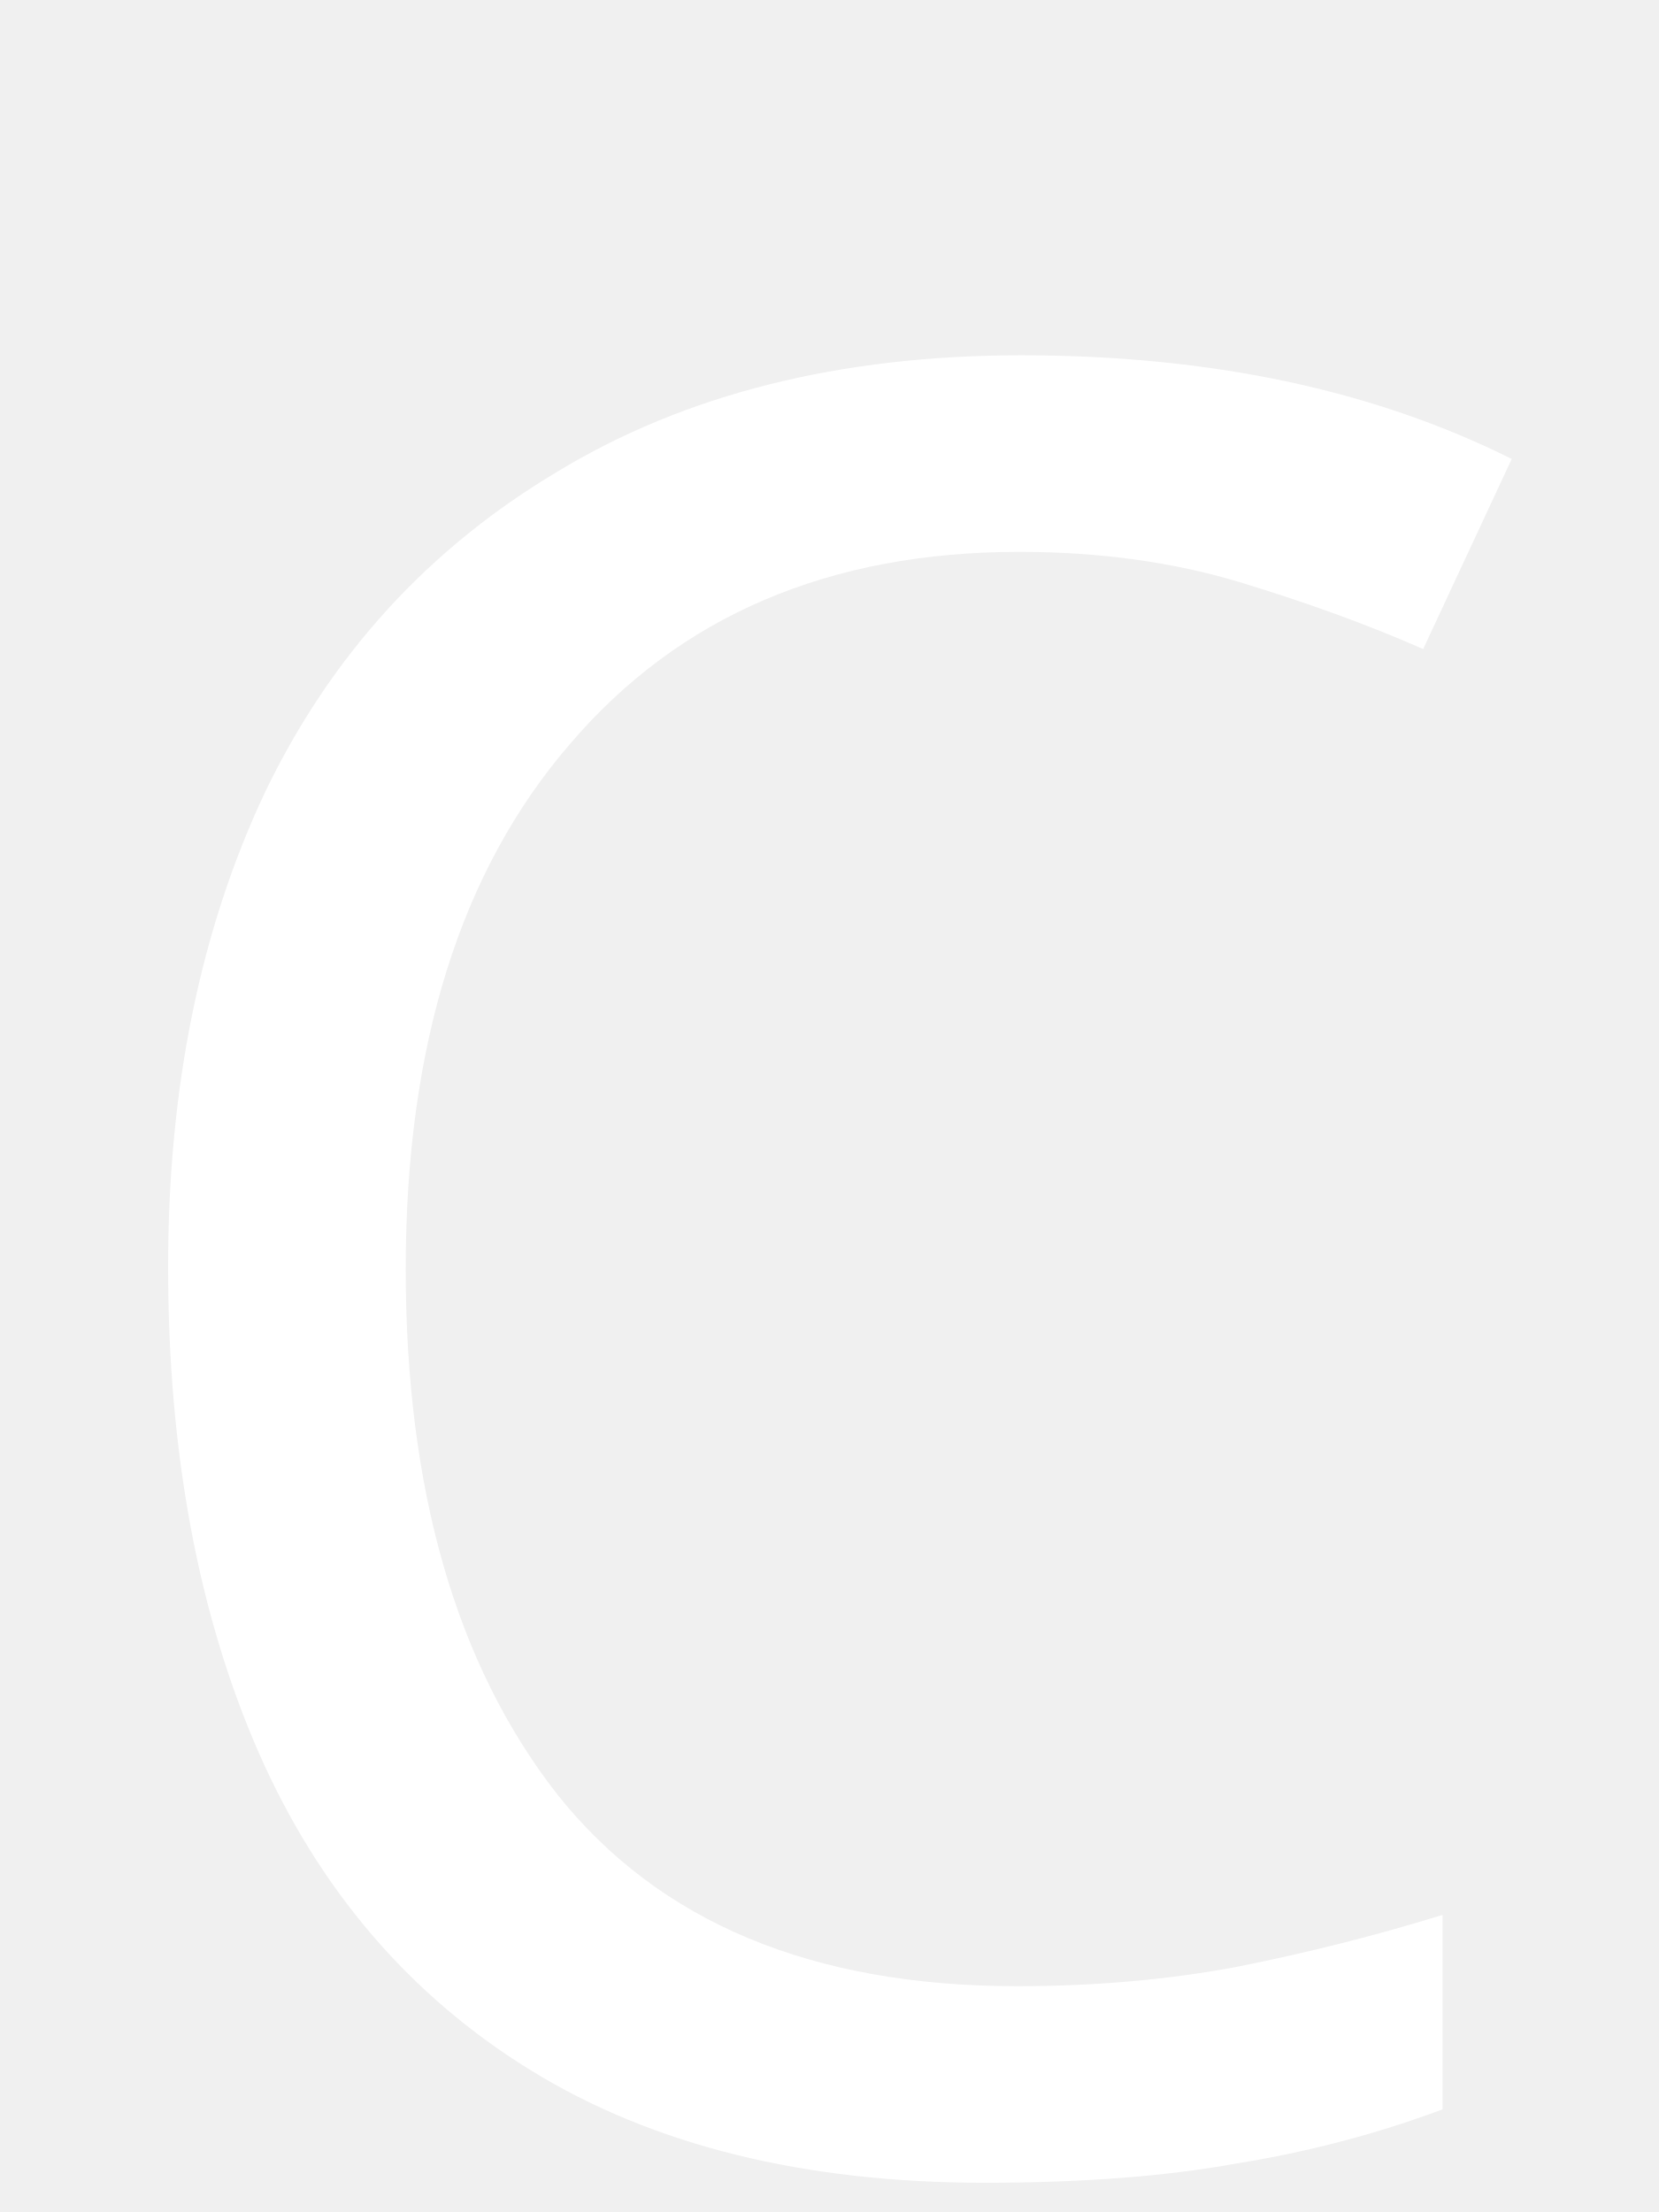
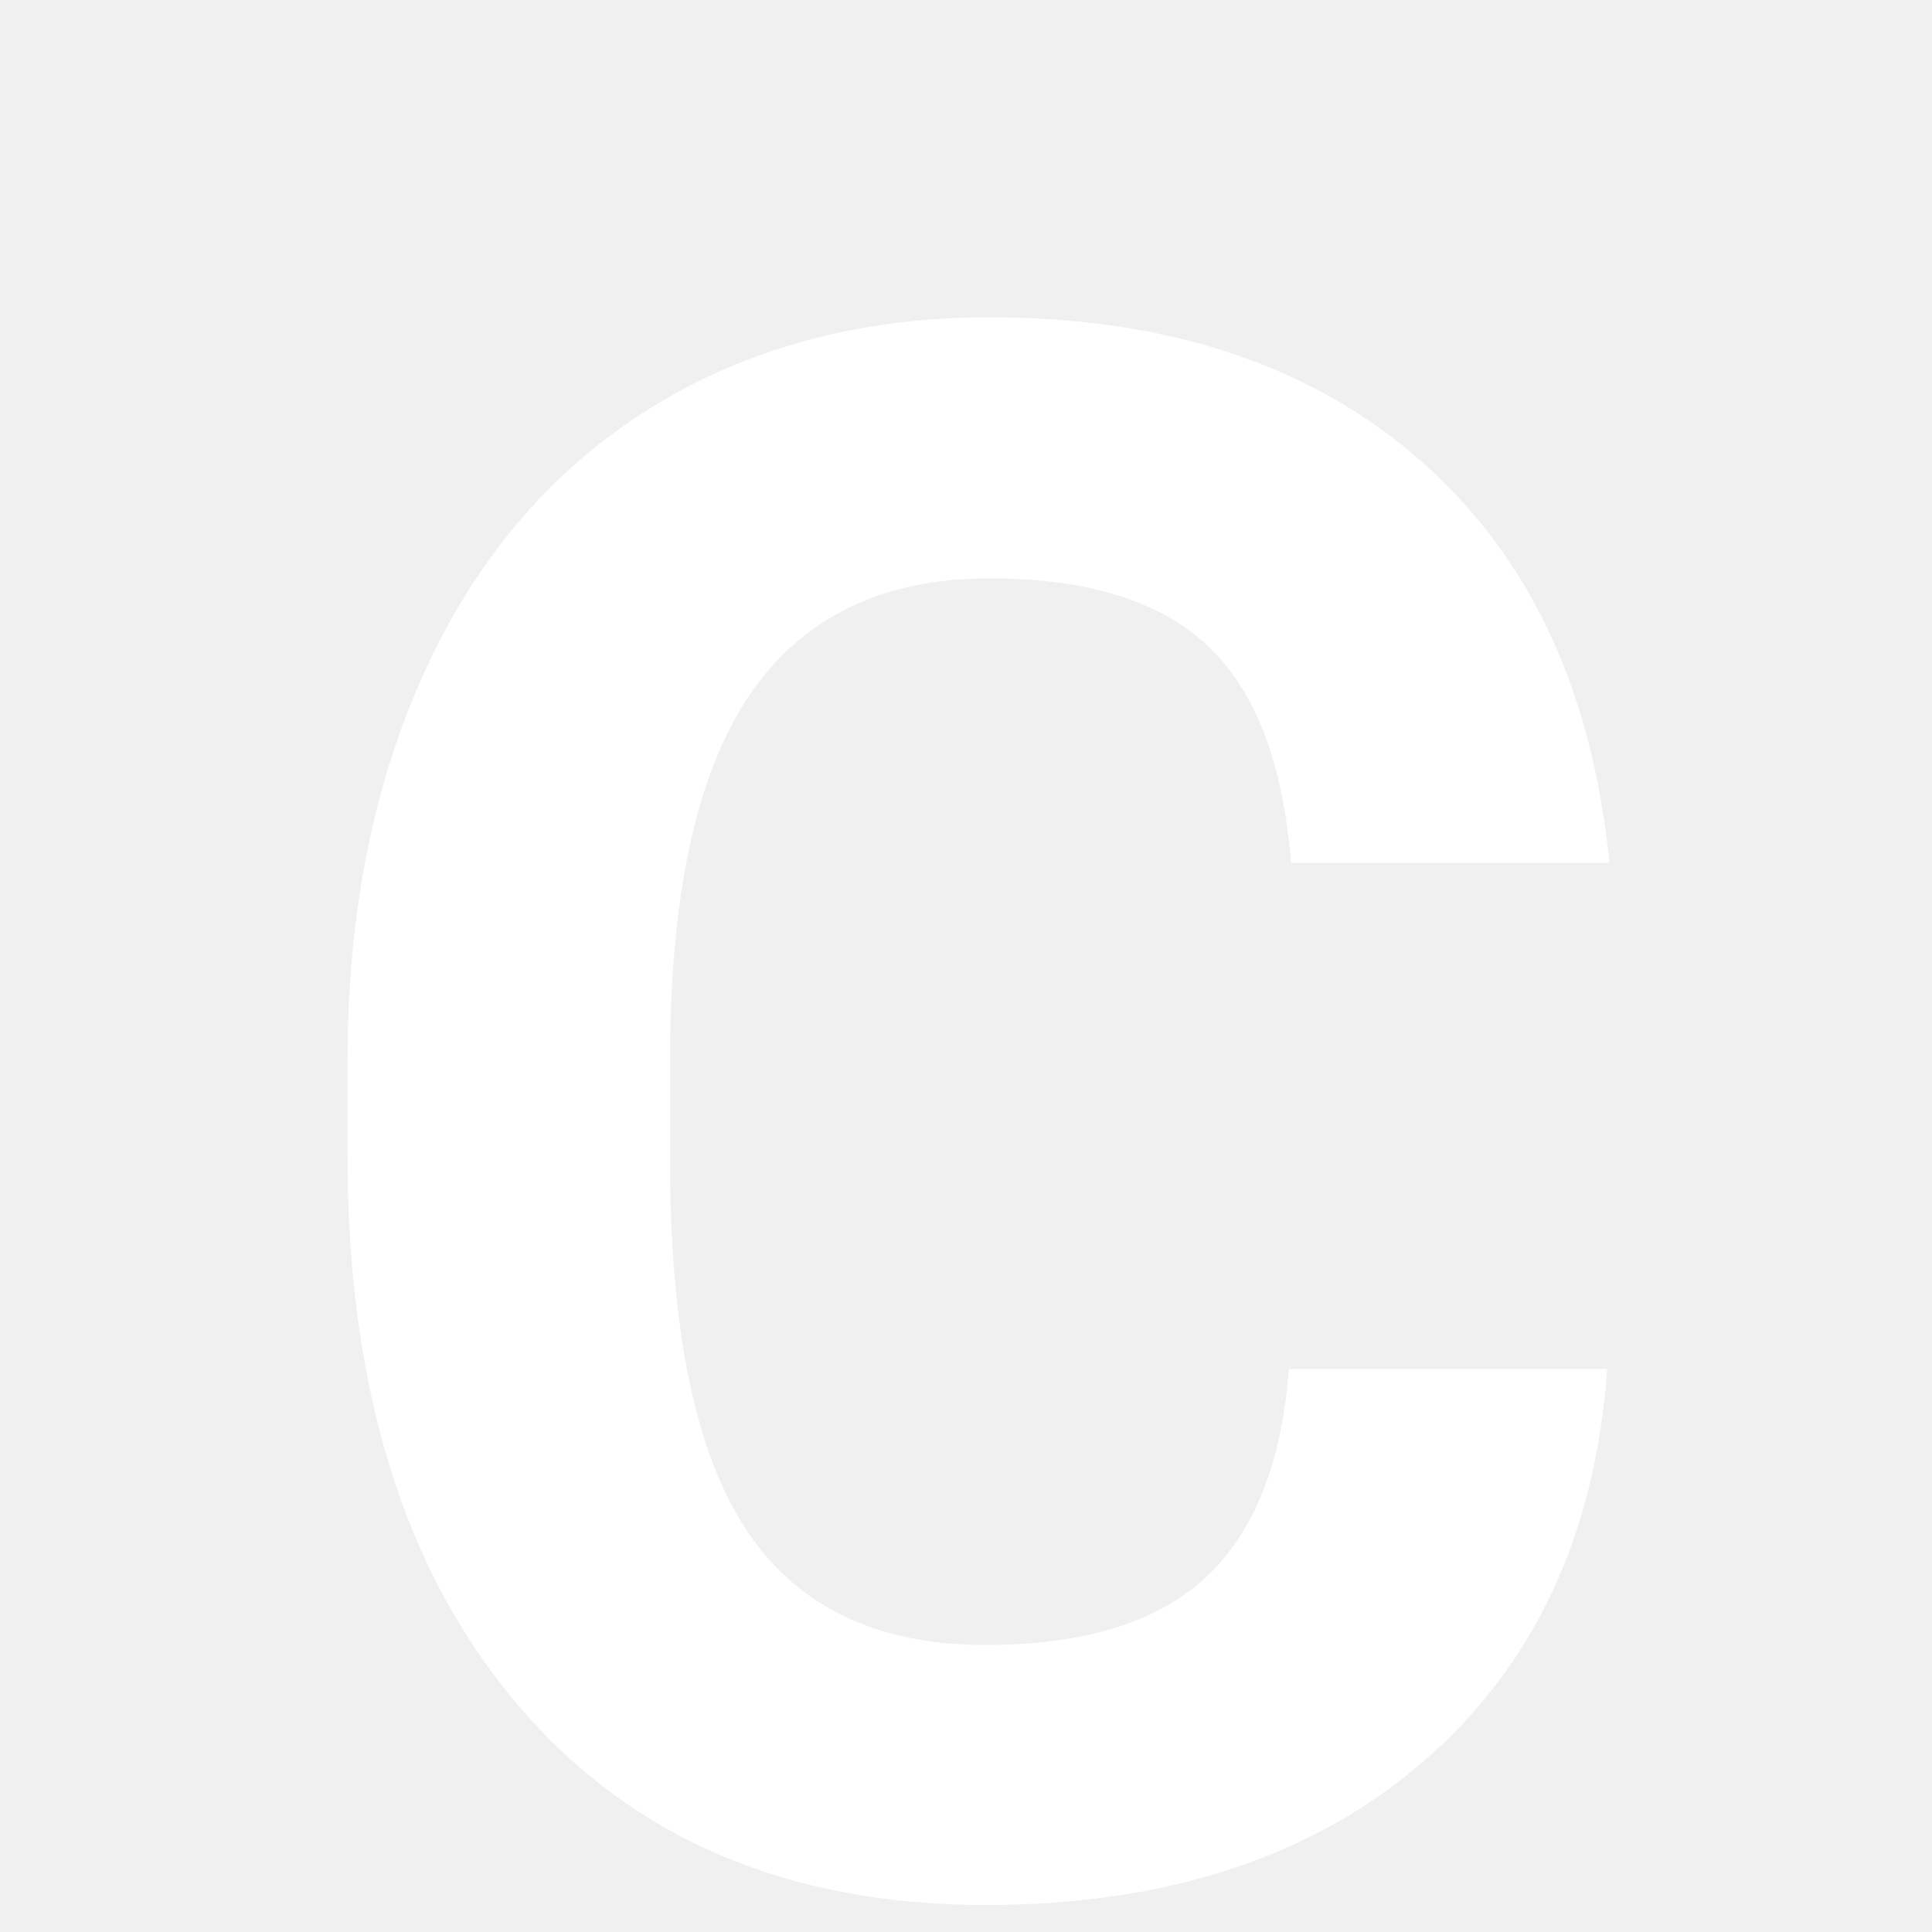
- <svg xmlns="http://www.w3.org/2000/svg" version="1.1" id="Layer_1" x="0px" y="0px" viewBox="0 0 12 16" enable-background="new 0 0 12 16" xml:space="preserve">
+ <svg xmlns="http://www.w3.org/2000/svg" version="1.1" id="Layer_1" x="0px" y="0px" width="500px" height="500px" viewBox="0 0 500 500" enable-background="new 0 0 500 500" xml:space="preserve">
  <g>
-     <text transform="matrix(1 0 0 1 0.1222 15.6011)" fill="#FFFFFF" font-family="'Roboto-Bold'" font-size="18">C</text>
+     <g enable-background="new    ">
+       <path fill="#FFFFFF" d="M415.952,354.307c-3.115,43.031-18.998,76.904-47.653,101.623c-28.658,24.72-66.424,37.079-113.296,37.079    c-51.271,0-91.599-17.256-120.987-51.773c-29.388-34.512-44.083-81.891-44.083-142.136v-24.444    c0-38.452,6.772-72.325,20.325-101.623c13.548-29.294,32.912-51.773,58.09-67.429c25.174-15.656,54.425-23.483,87.753-23.483    c46.143,0,83.312,12.359,111.511,37.079c28.195,24.719,44.495,59.42,48.89,104.095h-82.397    c-2.018-25.818-9.201-44.538-21.561-56.167c-12.36-11.626-31.174-17.441-56.442-17.441c-27.466,0-48.022,9.845-61.661,29.526    c-13.643,19.685-20.646,50.219-21.011,91.599v30.212c0,43.216,6.544,74.802,19.638,94.757    c13.089,19.96,33.736,29.938,61.936,29.938c25.448,0,44.447-5.811,56.991-17.441c12.54-11.625,19.729-29.616,21.561-53.97H415.952    z" />
+     </g>
  </g>
</svg>
